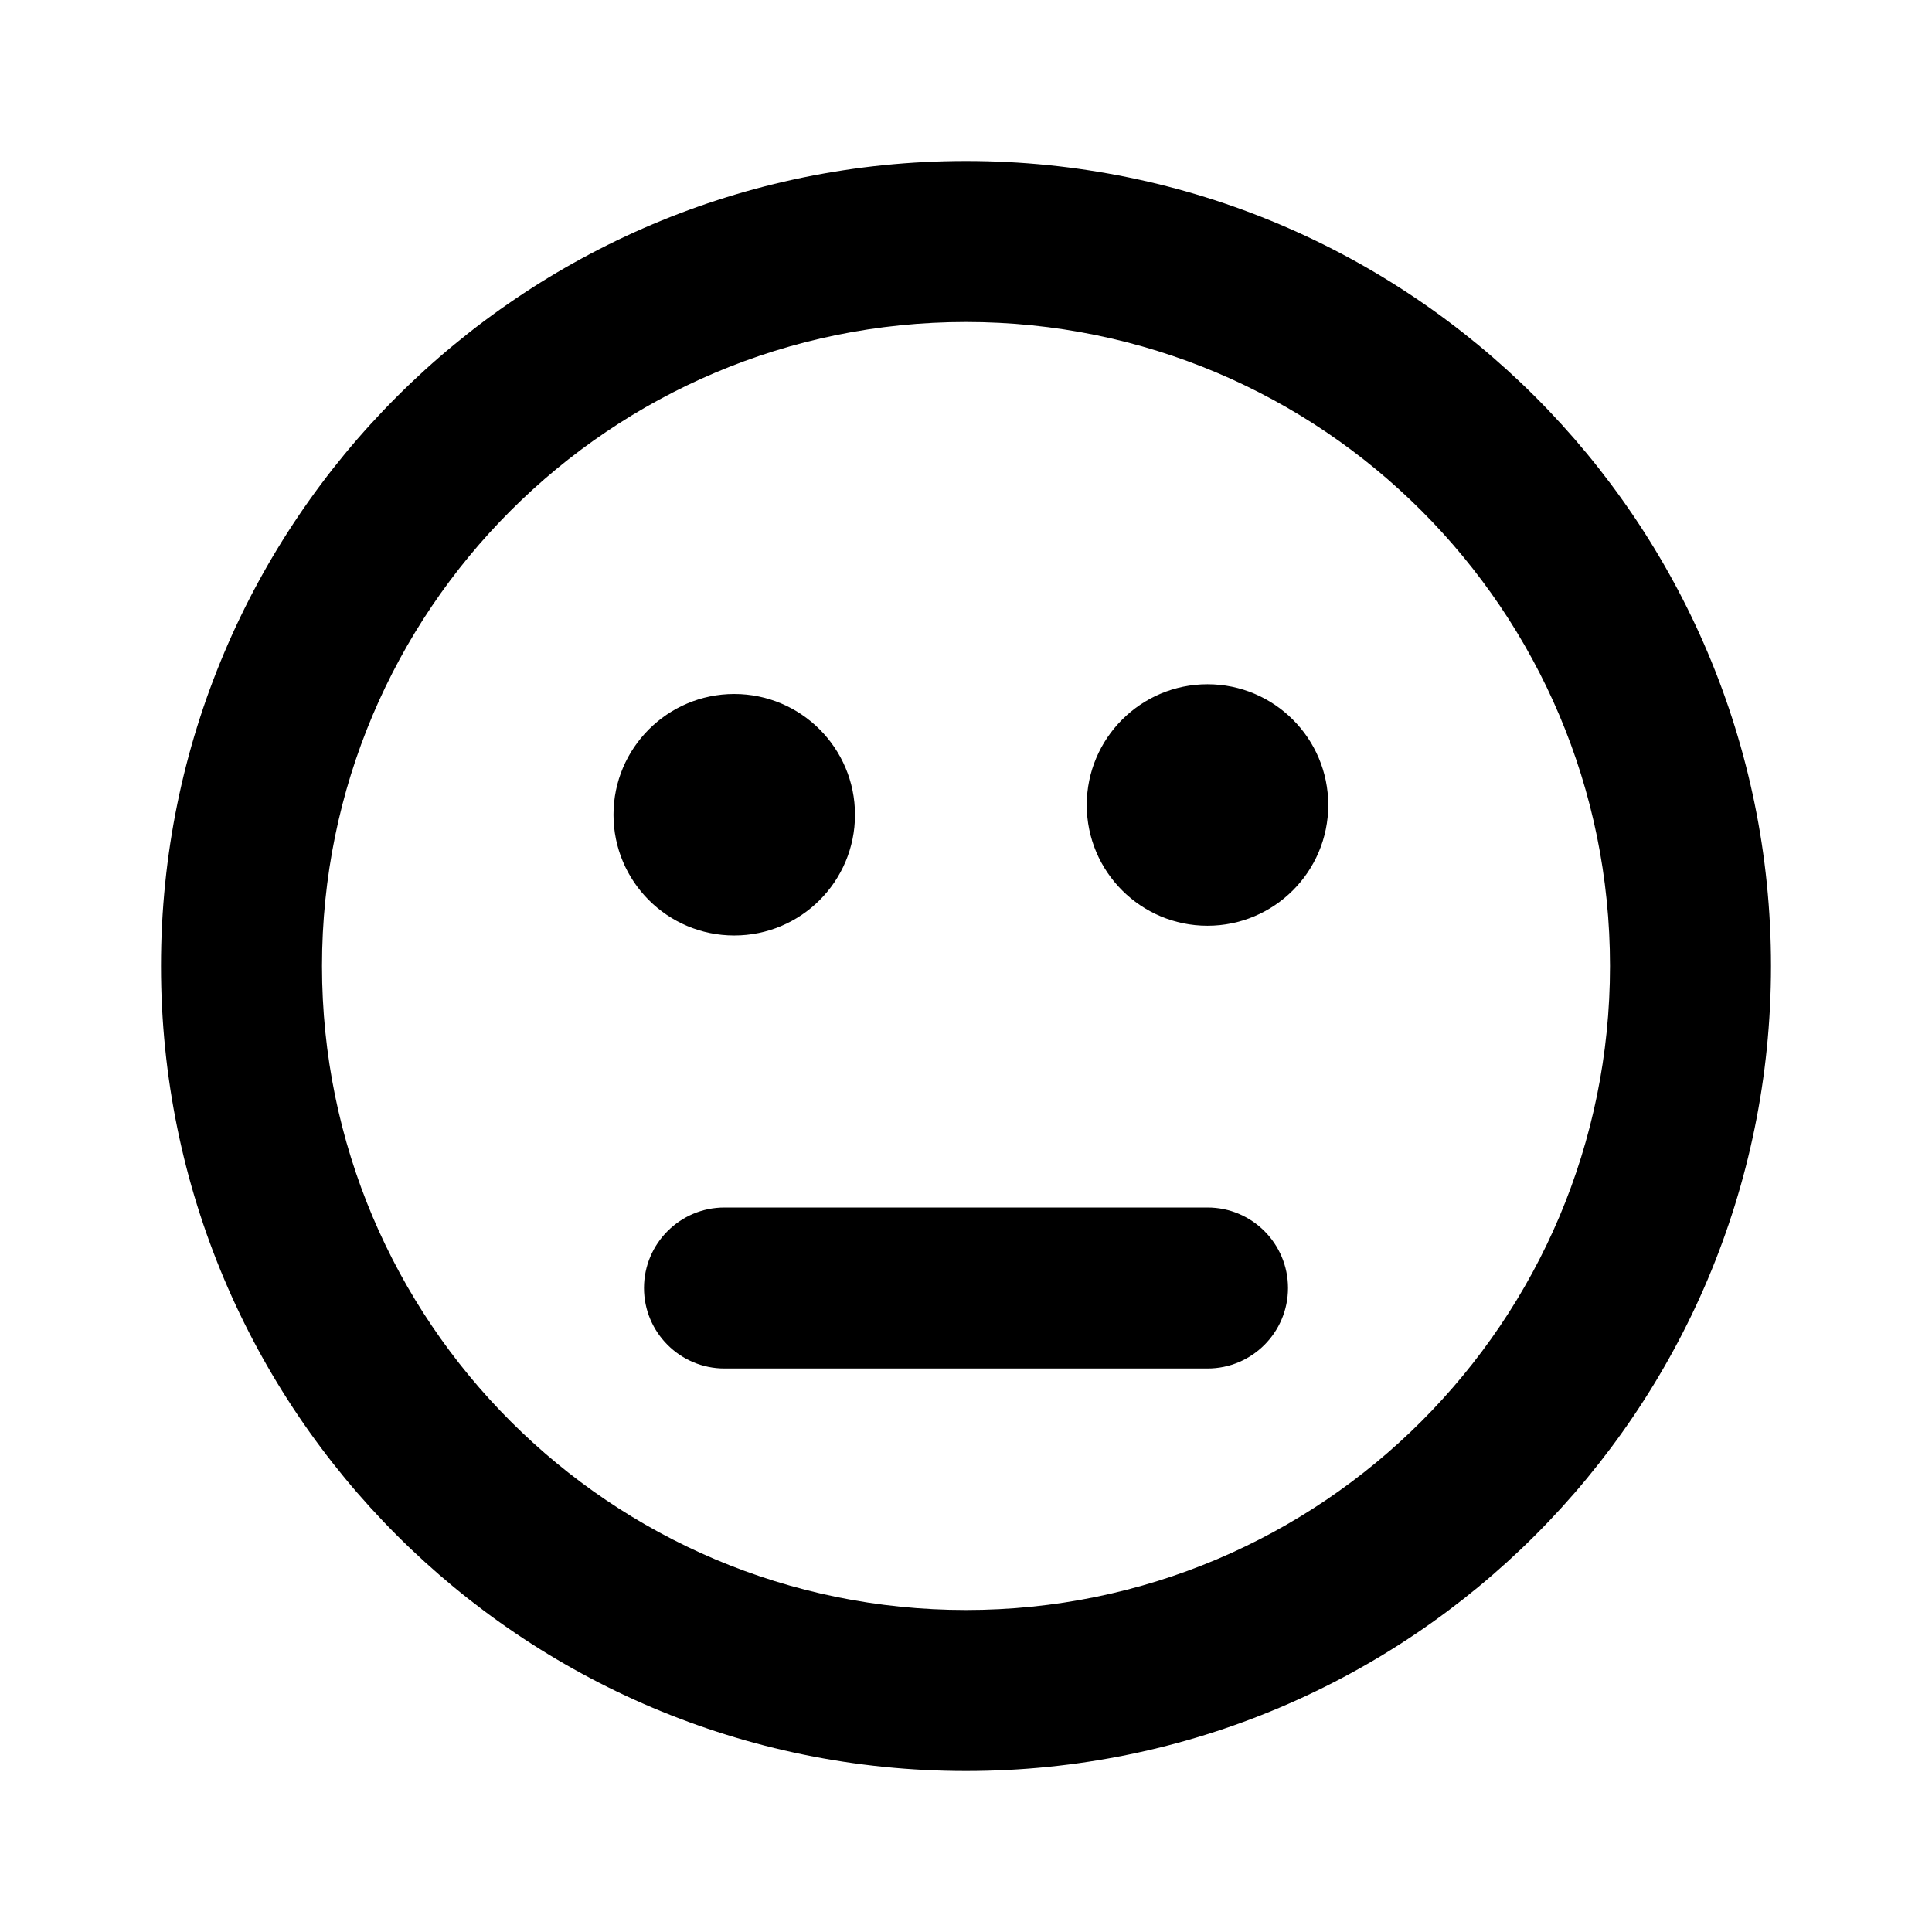
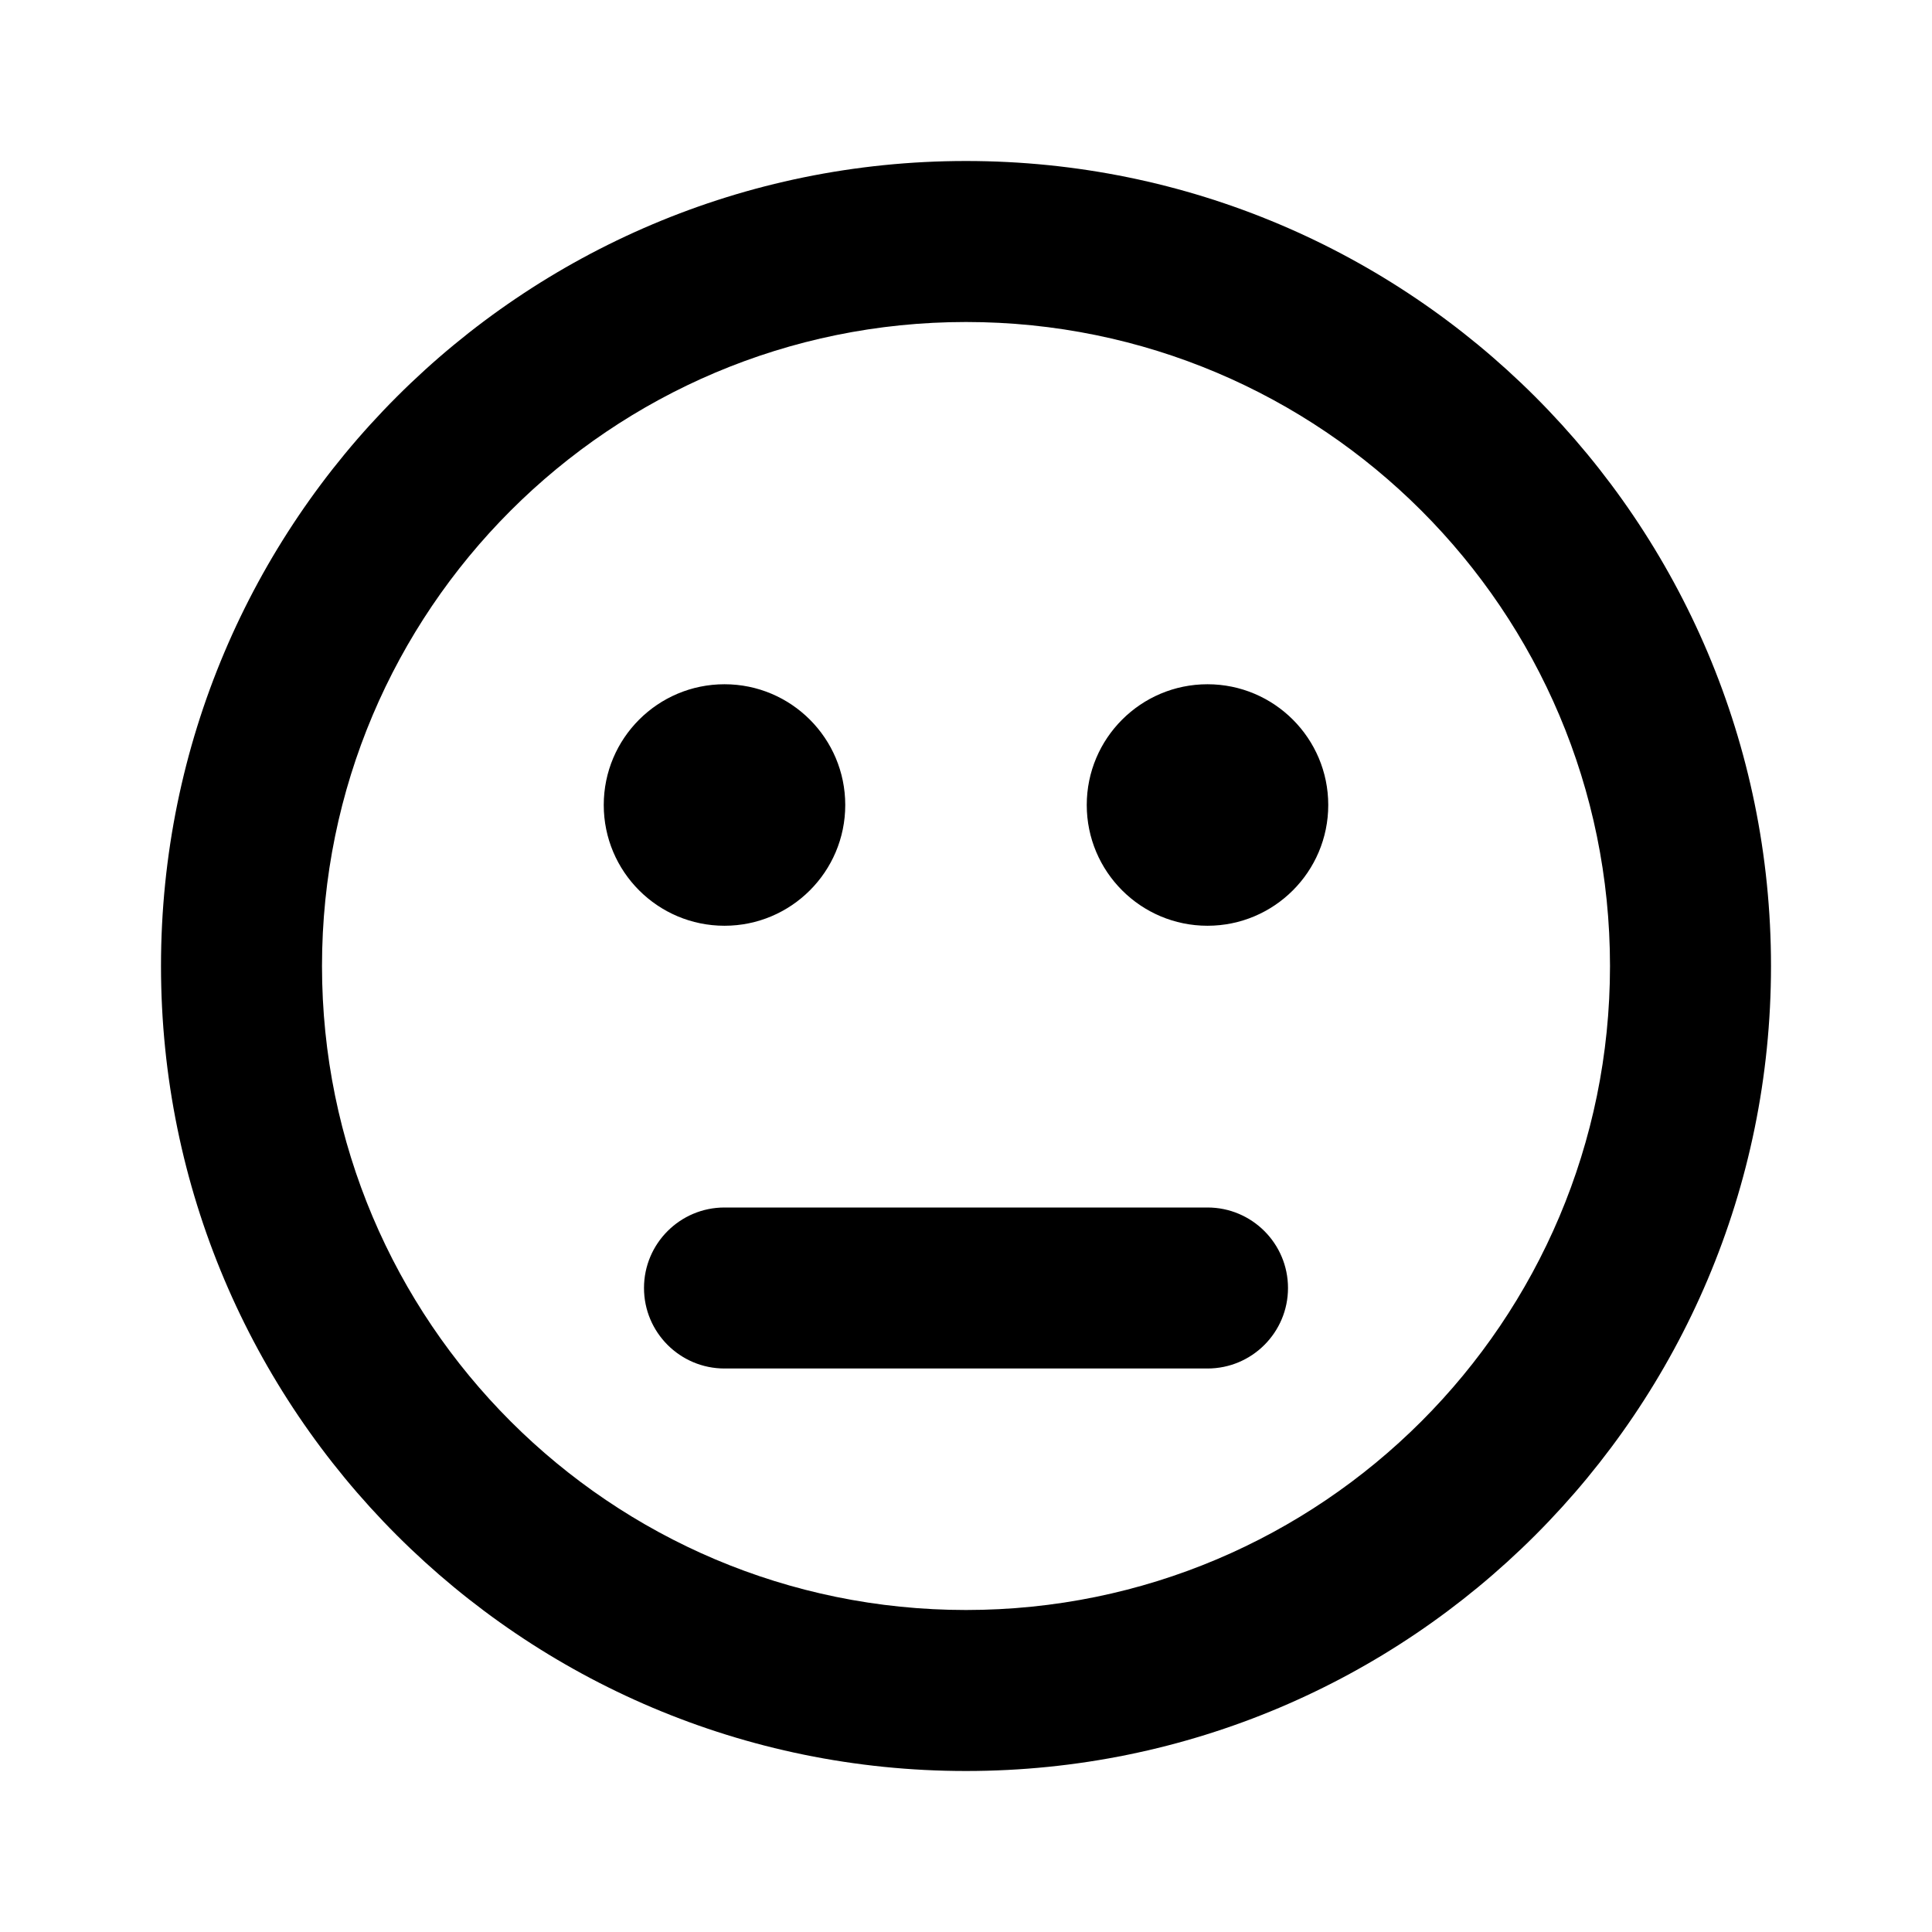
<svg xmlns="http://www.w3.org/2000/svg" width="24" height="24" viewBox="0 0 24 24" fill="none">
-   <path fill-rule="evenodd" clip-rule="evenodd" d="M4 12C4 7.582 7.582 4 12 4C16.418 4 20 7.582 20 12C20 16.418 16.418 20 12 20C7.582 20 4 16.418 4 12ZM12 2C6.477 2 2 6.477 2 12C2 17.523 6.477 22 12 22C17.523 22 22 17.523 22 12C22 6.477 17.523 2 12 2ZM9.121 11.621C9.95 11.621 10.621 10.95 10.621 10.121C10.621 9.293 9.95 8.621 9.121 8.621C8.293 8.621 7.621 9.293 7.621 10.121C7.621 10.95 8.293 11.621 9.121 11.621ZM16.5 10C16.5 10.828 15.828 11.5 15 11.5C14.172 11.5 13.5 10.828 13.5 10C13.5 9.172 14.172 8.5 15 8.5C15.828 8.5 16.5 9.172 16.5 10ZM9 17C8.448 17 8 16.552 8 16C8 15.448 8.448 15 9 15H15C15.552 15 16 15.448 16 16C16 16.552 15.552 17 15 17H9Z" fill="black" />
+   <path fill-rule="evenodd" clip-rule="evenodd" d="M4 12C4 7.582 7.582 4 12 4C16.418 4 20 7.582 20 12C20 16.418 16.418 20 12 20C7.582 20 4 16.418 4 12ZM12 2C6.477 2 2 6.477 2 12C2 17.523 6.477 22 12 22C17.523 22 22 17.523 22 12C22 6.477 17.523 2 12 2ZM9 11.5C9.828 11.5 10.5 10.828 10.5 10C10.5 9.172 9.828 8.5 9 8.5C8.172 8.5 7.5 9.172 7.5 10C7.5 10.828 8.172 11.5 9 11.5ZM16.5 10C16.5 10.828 15.828 11.5 15 11.5C14.172 11.5 13.5 10.828 13.5 10C13.5 9.172 14.172 8.5 15 8.5C15.828 8.5 16.5 9.172 16.5 10ZM9 17C8.448 17 8 16.552 8 16C8 15.448 8.448 15 9 15H15C15.552 15 16 15.448 16 16C16 16.552 15.552 17 15 17H9Z" fill="black" />
</svg>
